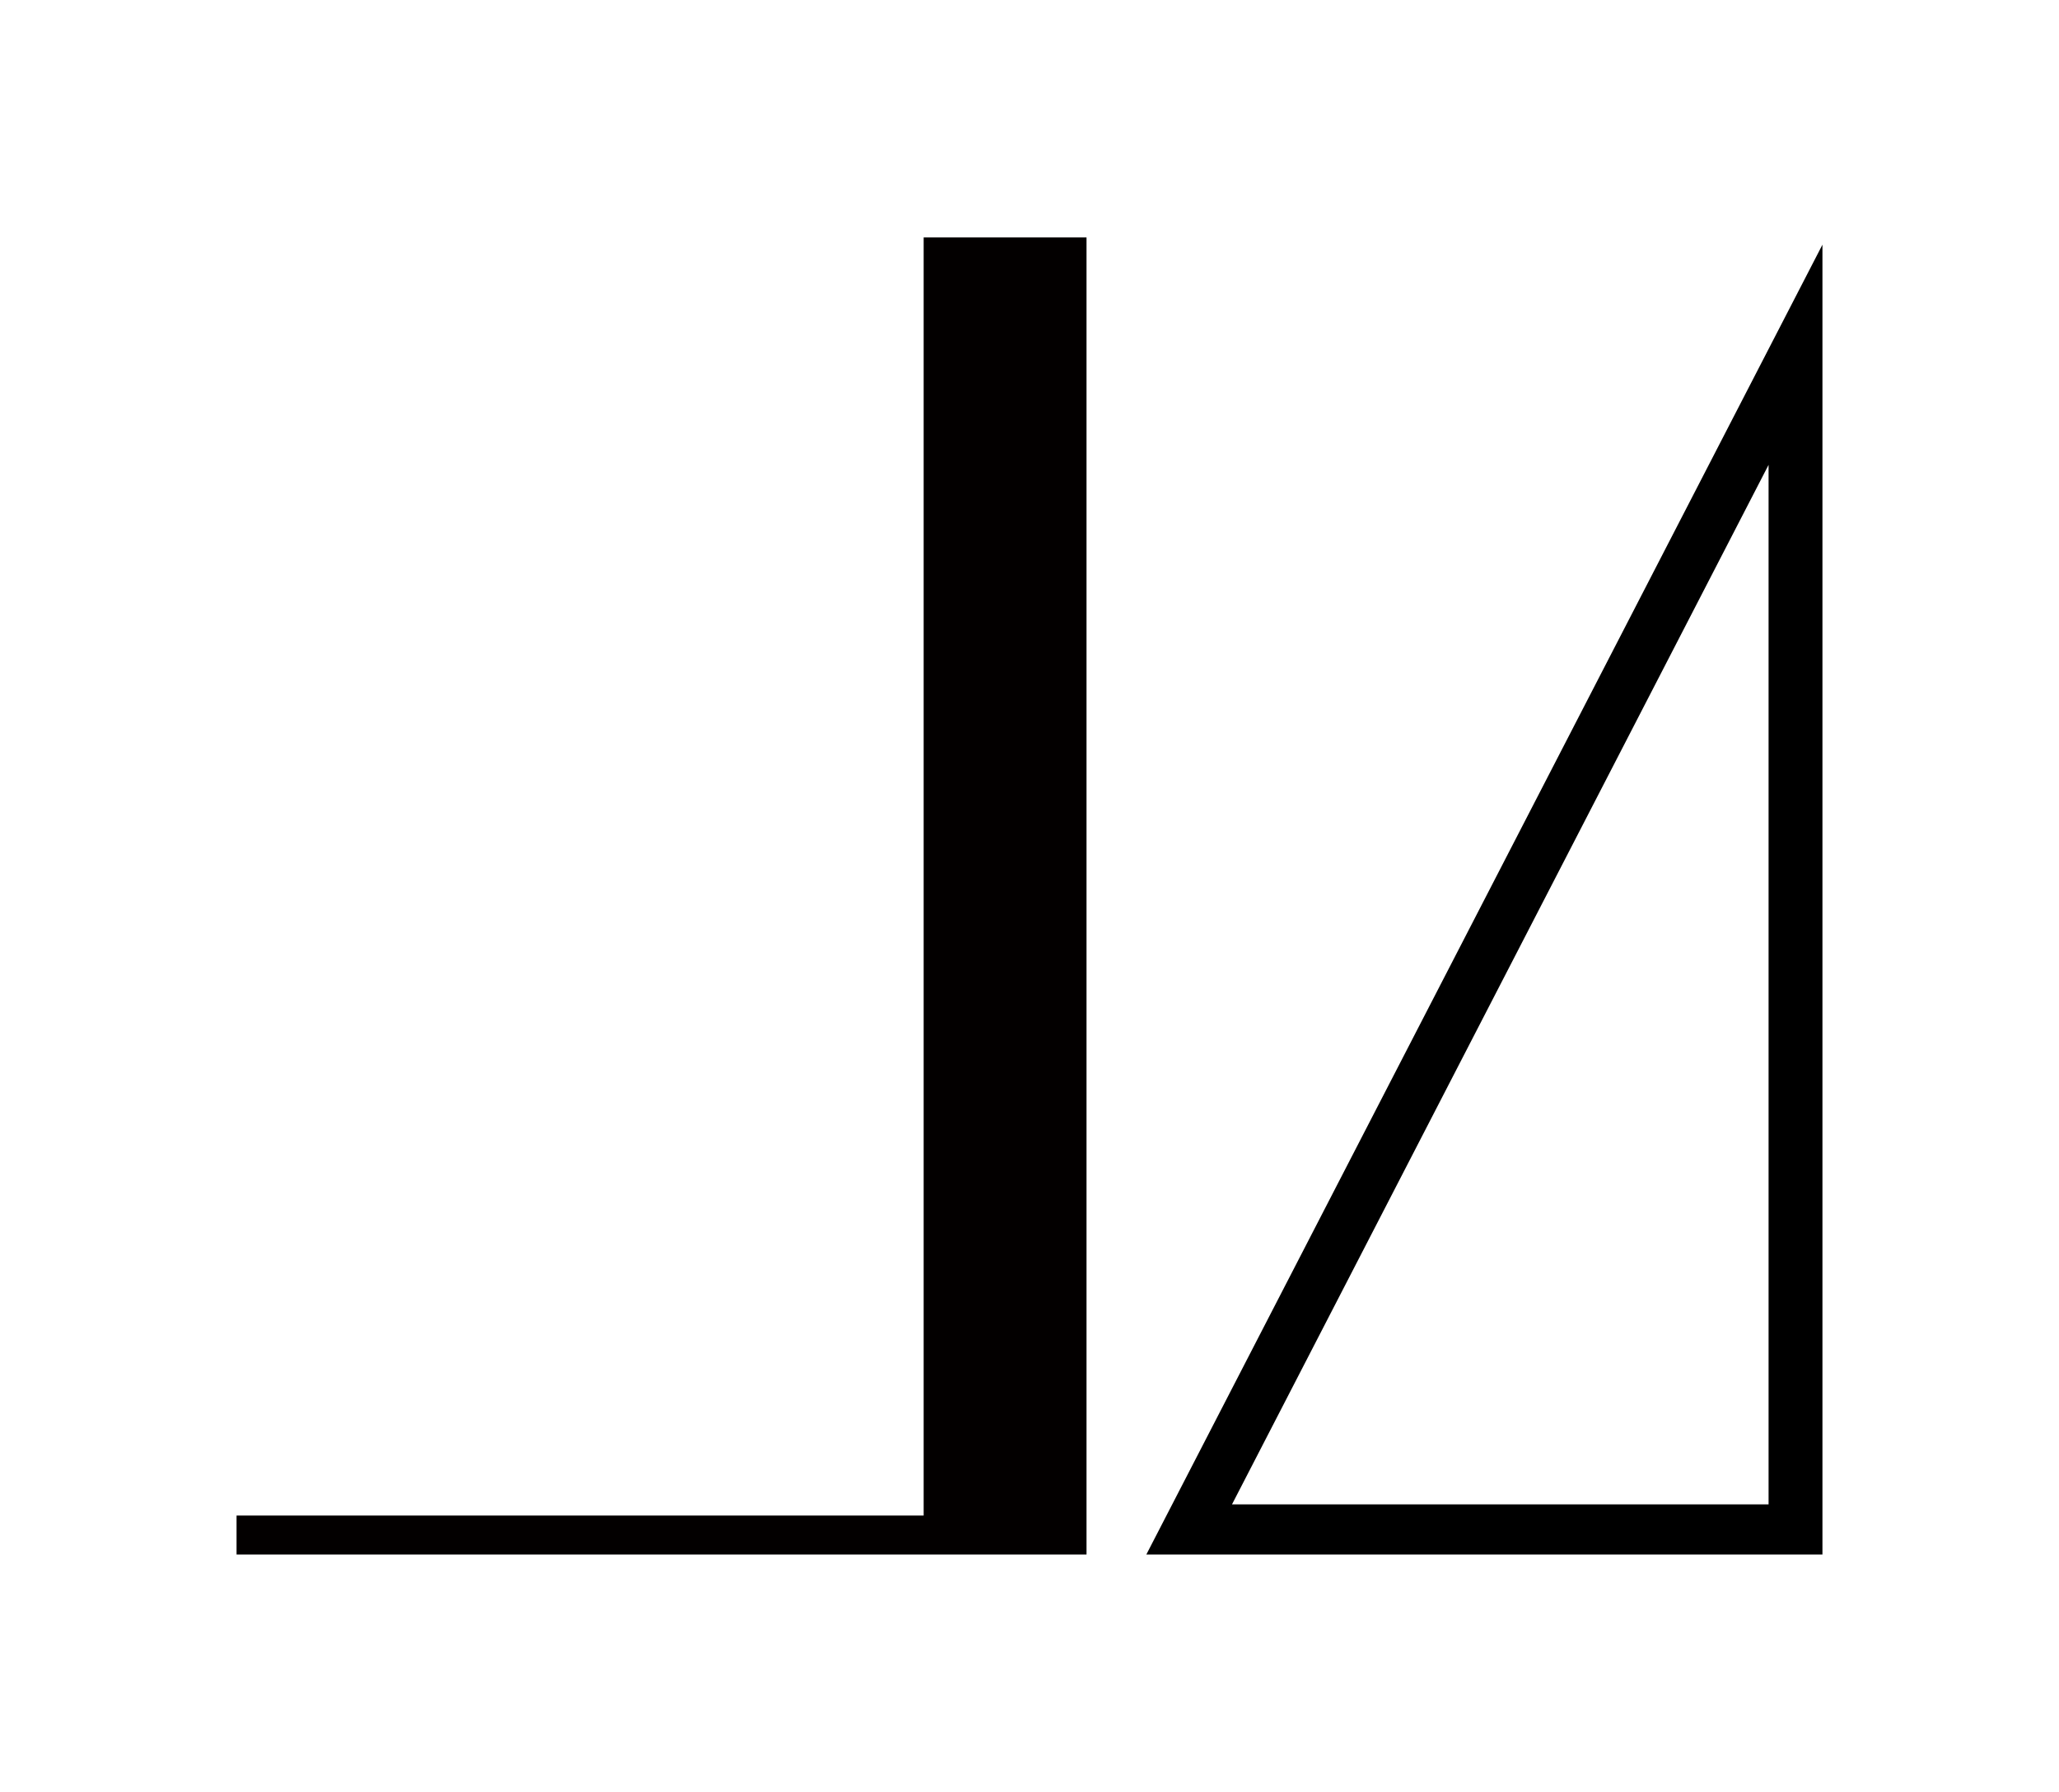
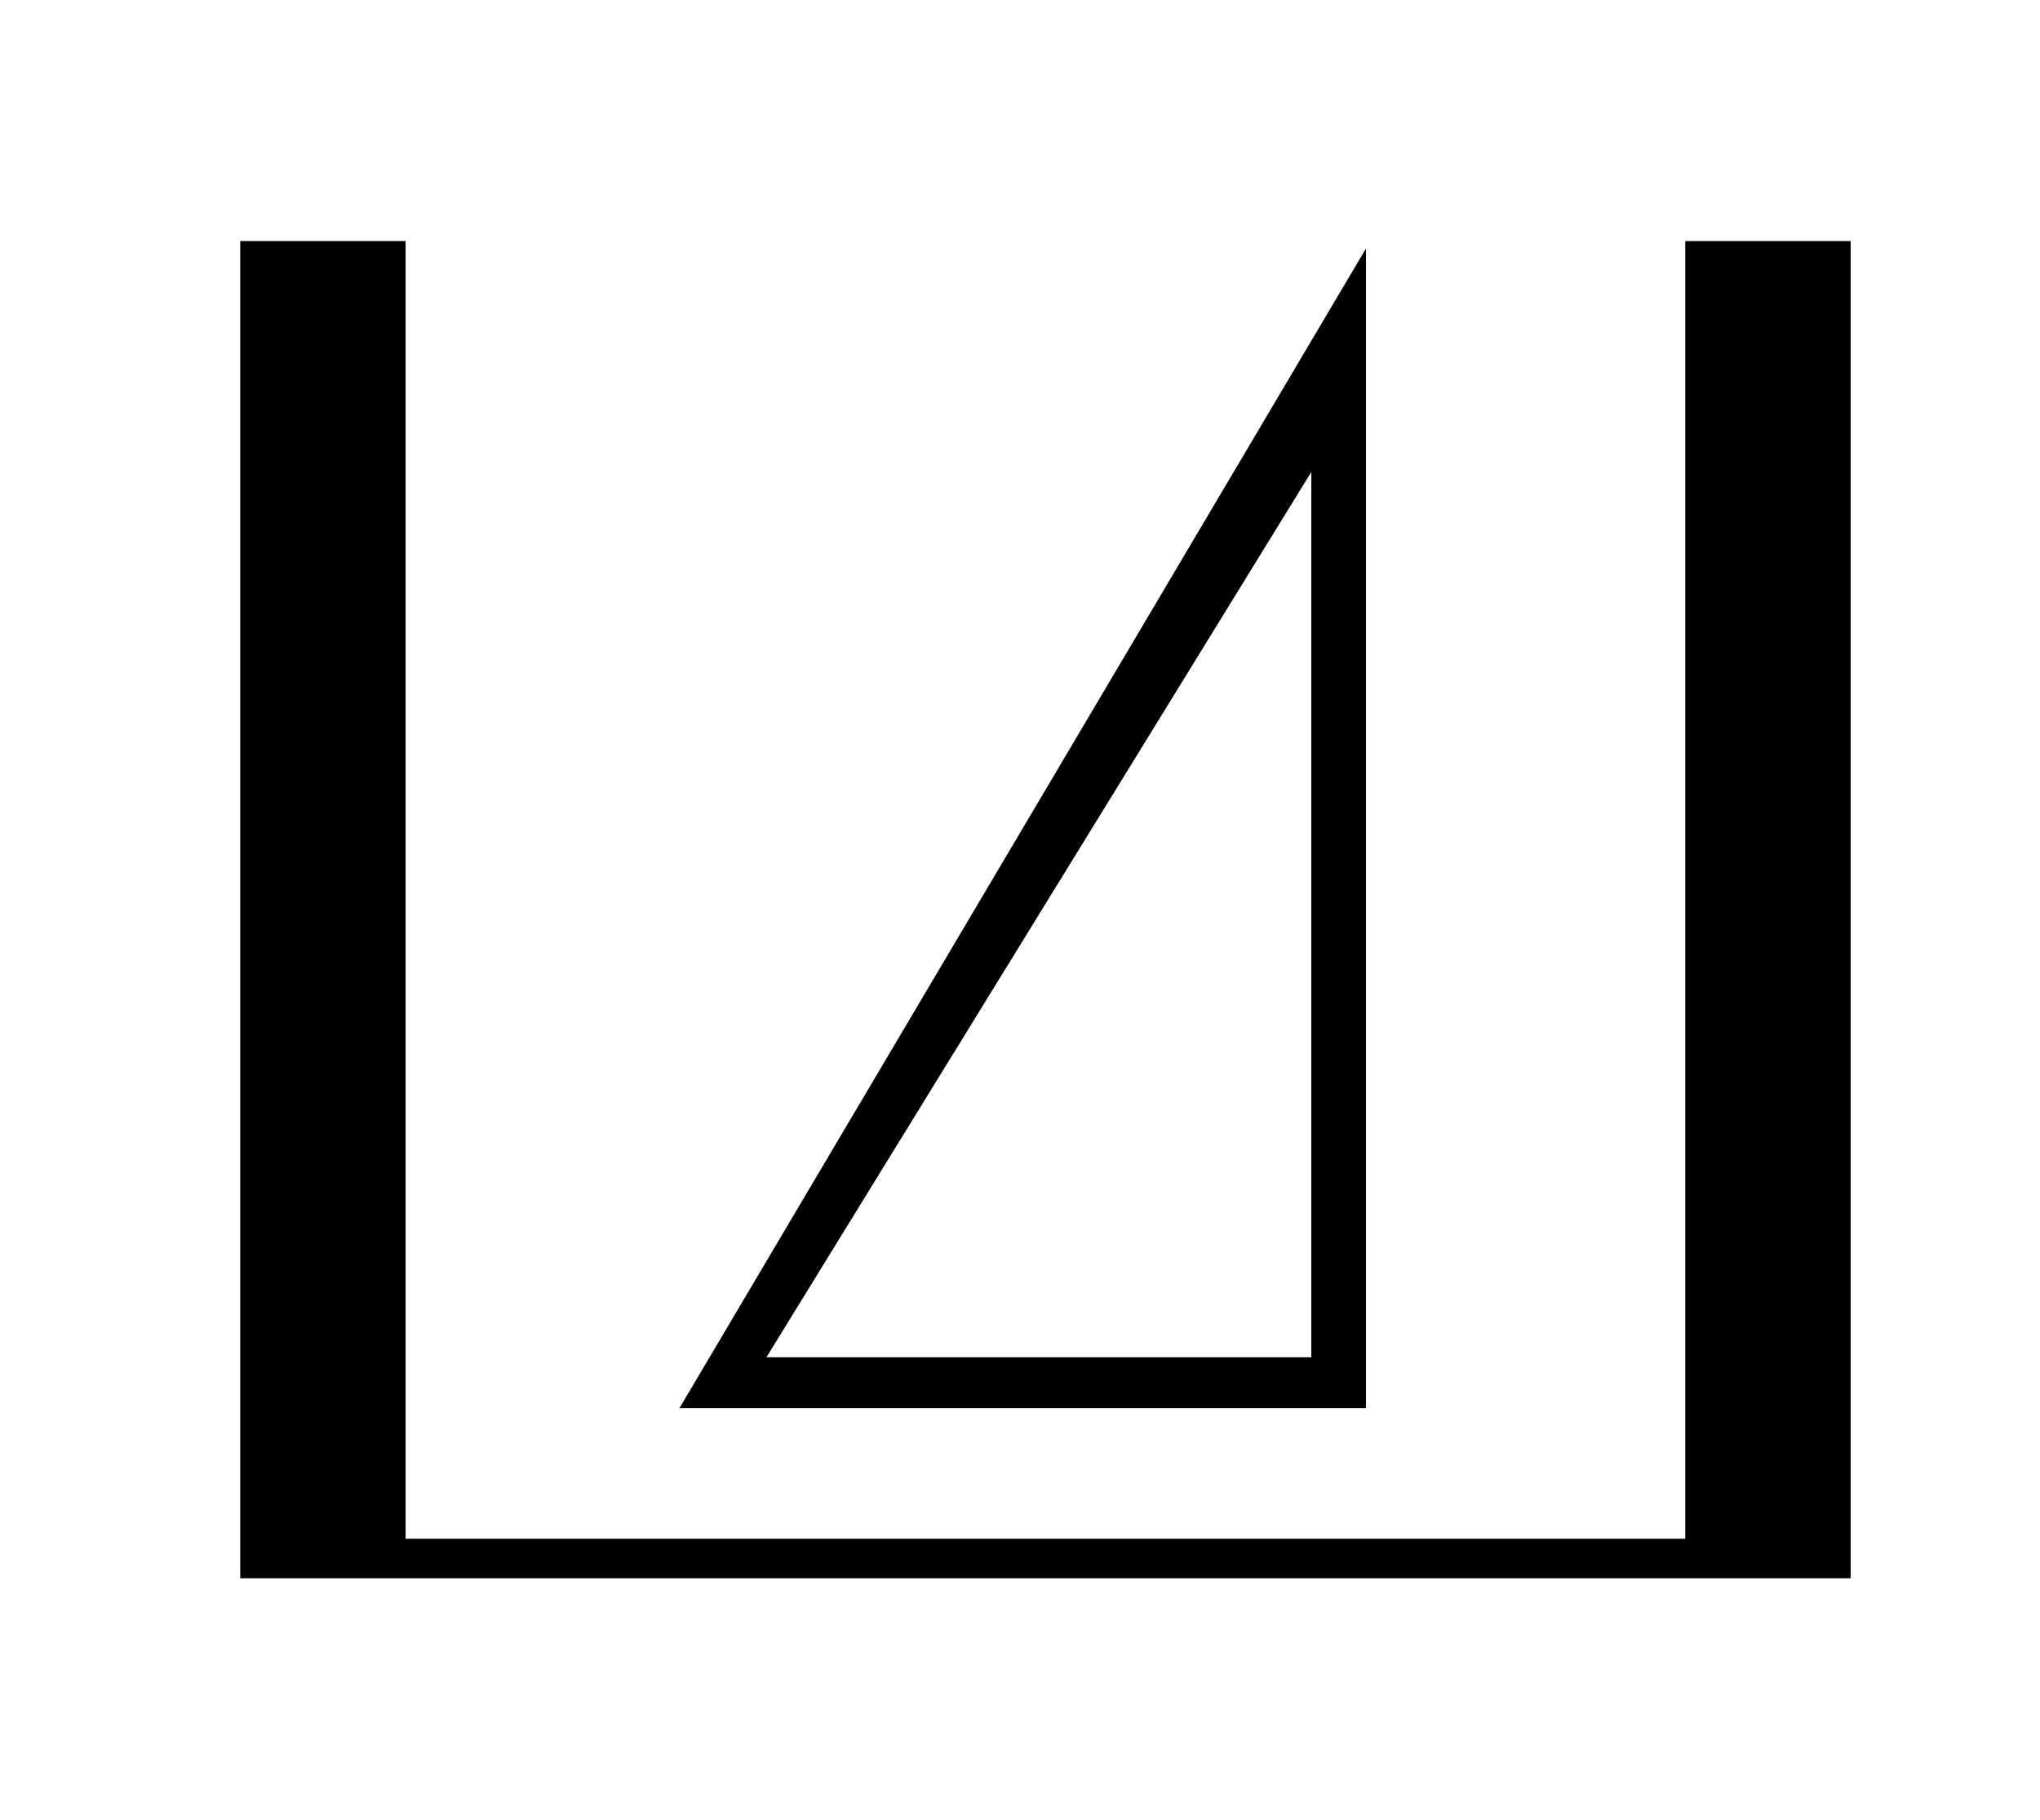
- <svg xmlns="http://www.w3.org/2000/svg" width="1148.944mm" height="1000mm" viewBox="0 0 1148.944 1000" version="1.1" id="svg1" xml:space="preserve">
+ <svg xmlns="http://www.w3.org/2000/svg" width="1120.991mm" height="1000mm" viewBox="0 0 1120.991 1000" version="1.1" id="svg1" xml:space="preserve">
  <defs id="defs1" />
-   <path id="path1" style="display:inline;stroke-width:0.873" d="M 1016.944,136.539 639.674,867.5 H 1016.944 Z M 986.882,259.42 V 839.535 H 687.466 Z" />
-   <path id="rect9-0" style="display:inline;fill:#030000;fill-opacity:1;stroke:none;stroke-width:4.533;stroke-linecap:round;stroke-linejoin:round;stroke-dashoffset:13.937" d="M 606.292,132.5 V 867.5 H 567.705 515.404 132 V 845.766 H 515.404 V 132.5 Z" />
+   <path id="path1" style="display:inline;stroke-width:0.873" d="M 750.631,136.539 373.362,773.988 H 750.632 Z M 720.57,259.42 V 746.023 H 421.154 Z" />
+   <path id="rect9-9-1" style="display:inline;fill:#000000;fill-opacity:1;stroke:none;stroke-width:4.533;stroke-linecap:round;stroke-linejoin:round;stroke-dashoffset:13.937" d="m 132,132.5 v 735 h 38.587 52.301 L 1016.944,867.5 v -735 H 926.056 V 845.766 H 222.888 V 132.5 Z" />
</svg>
